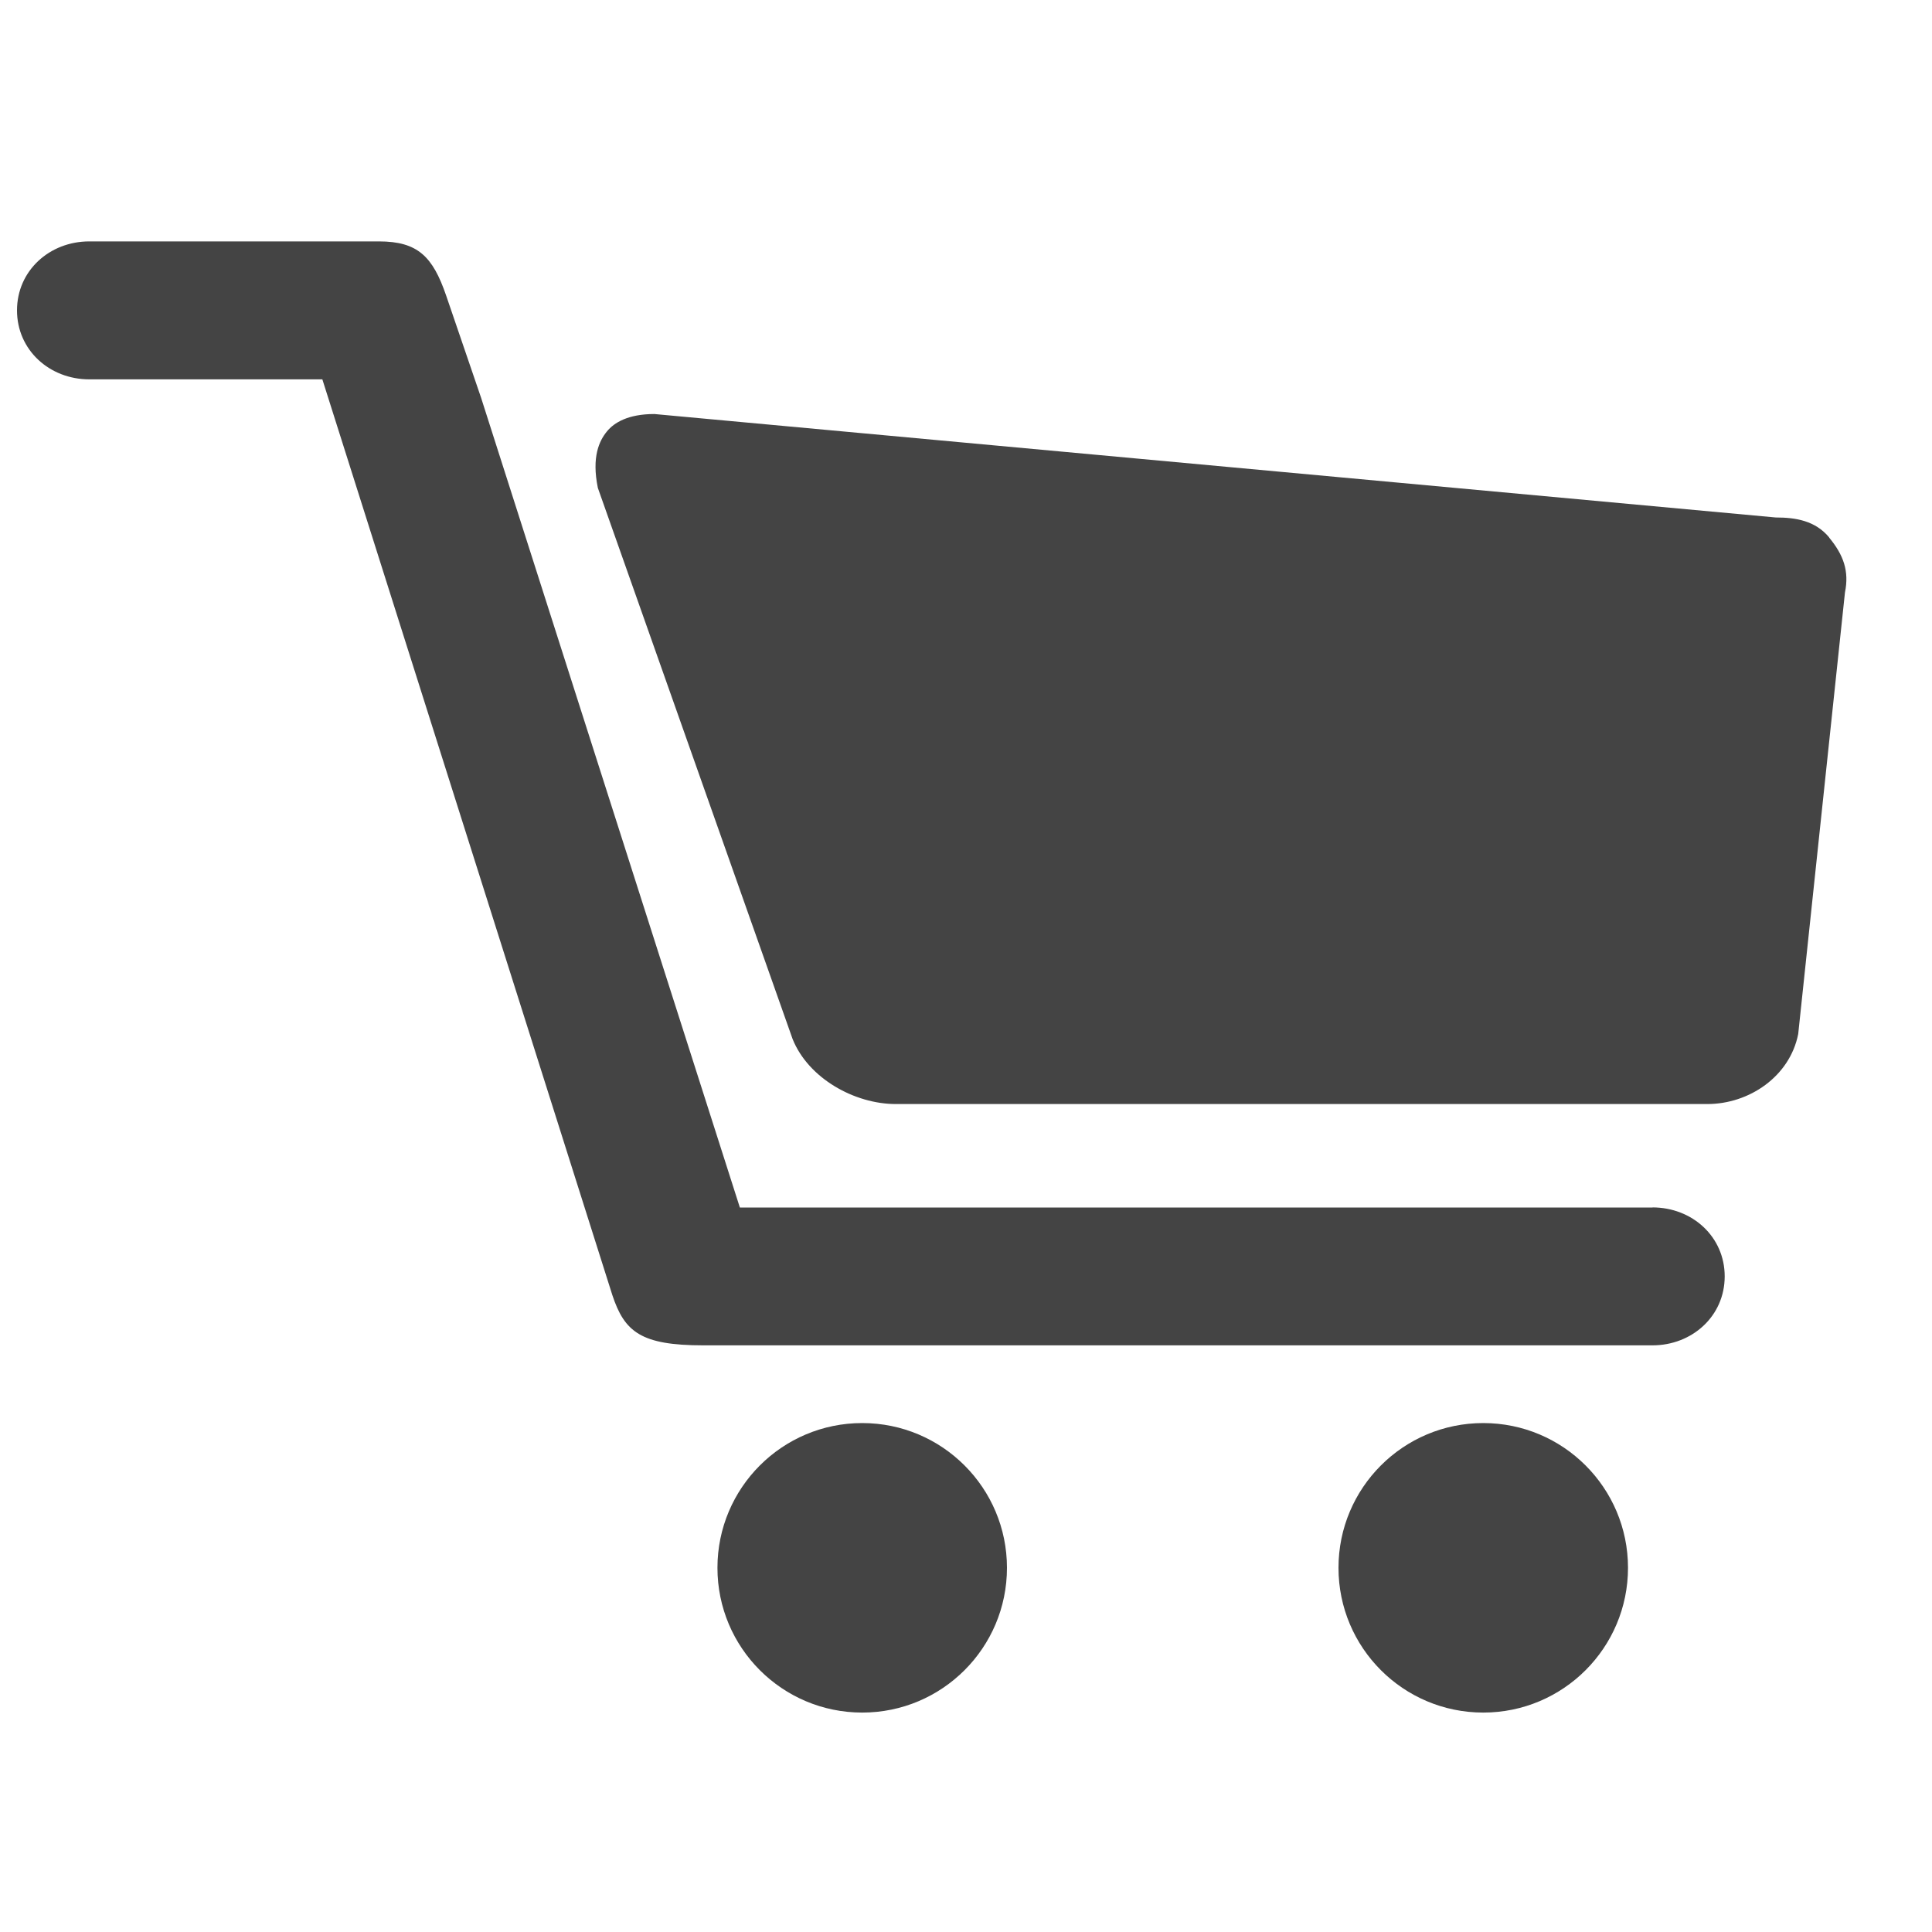
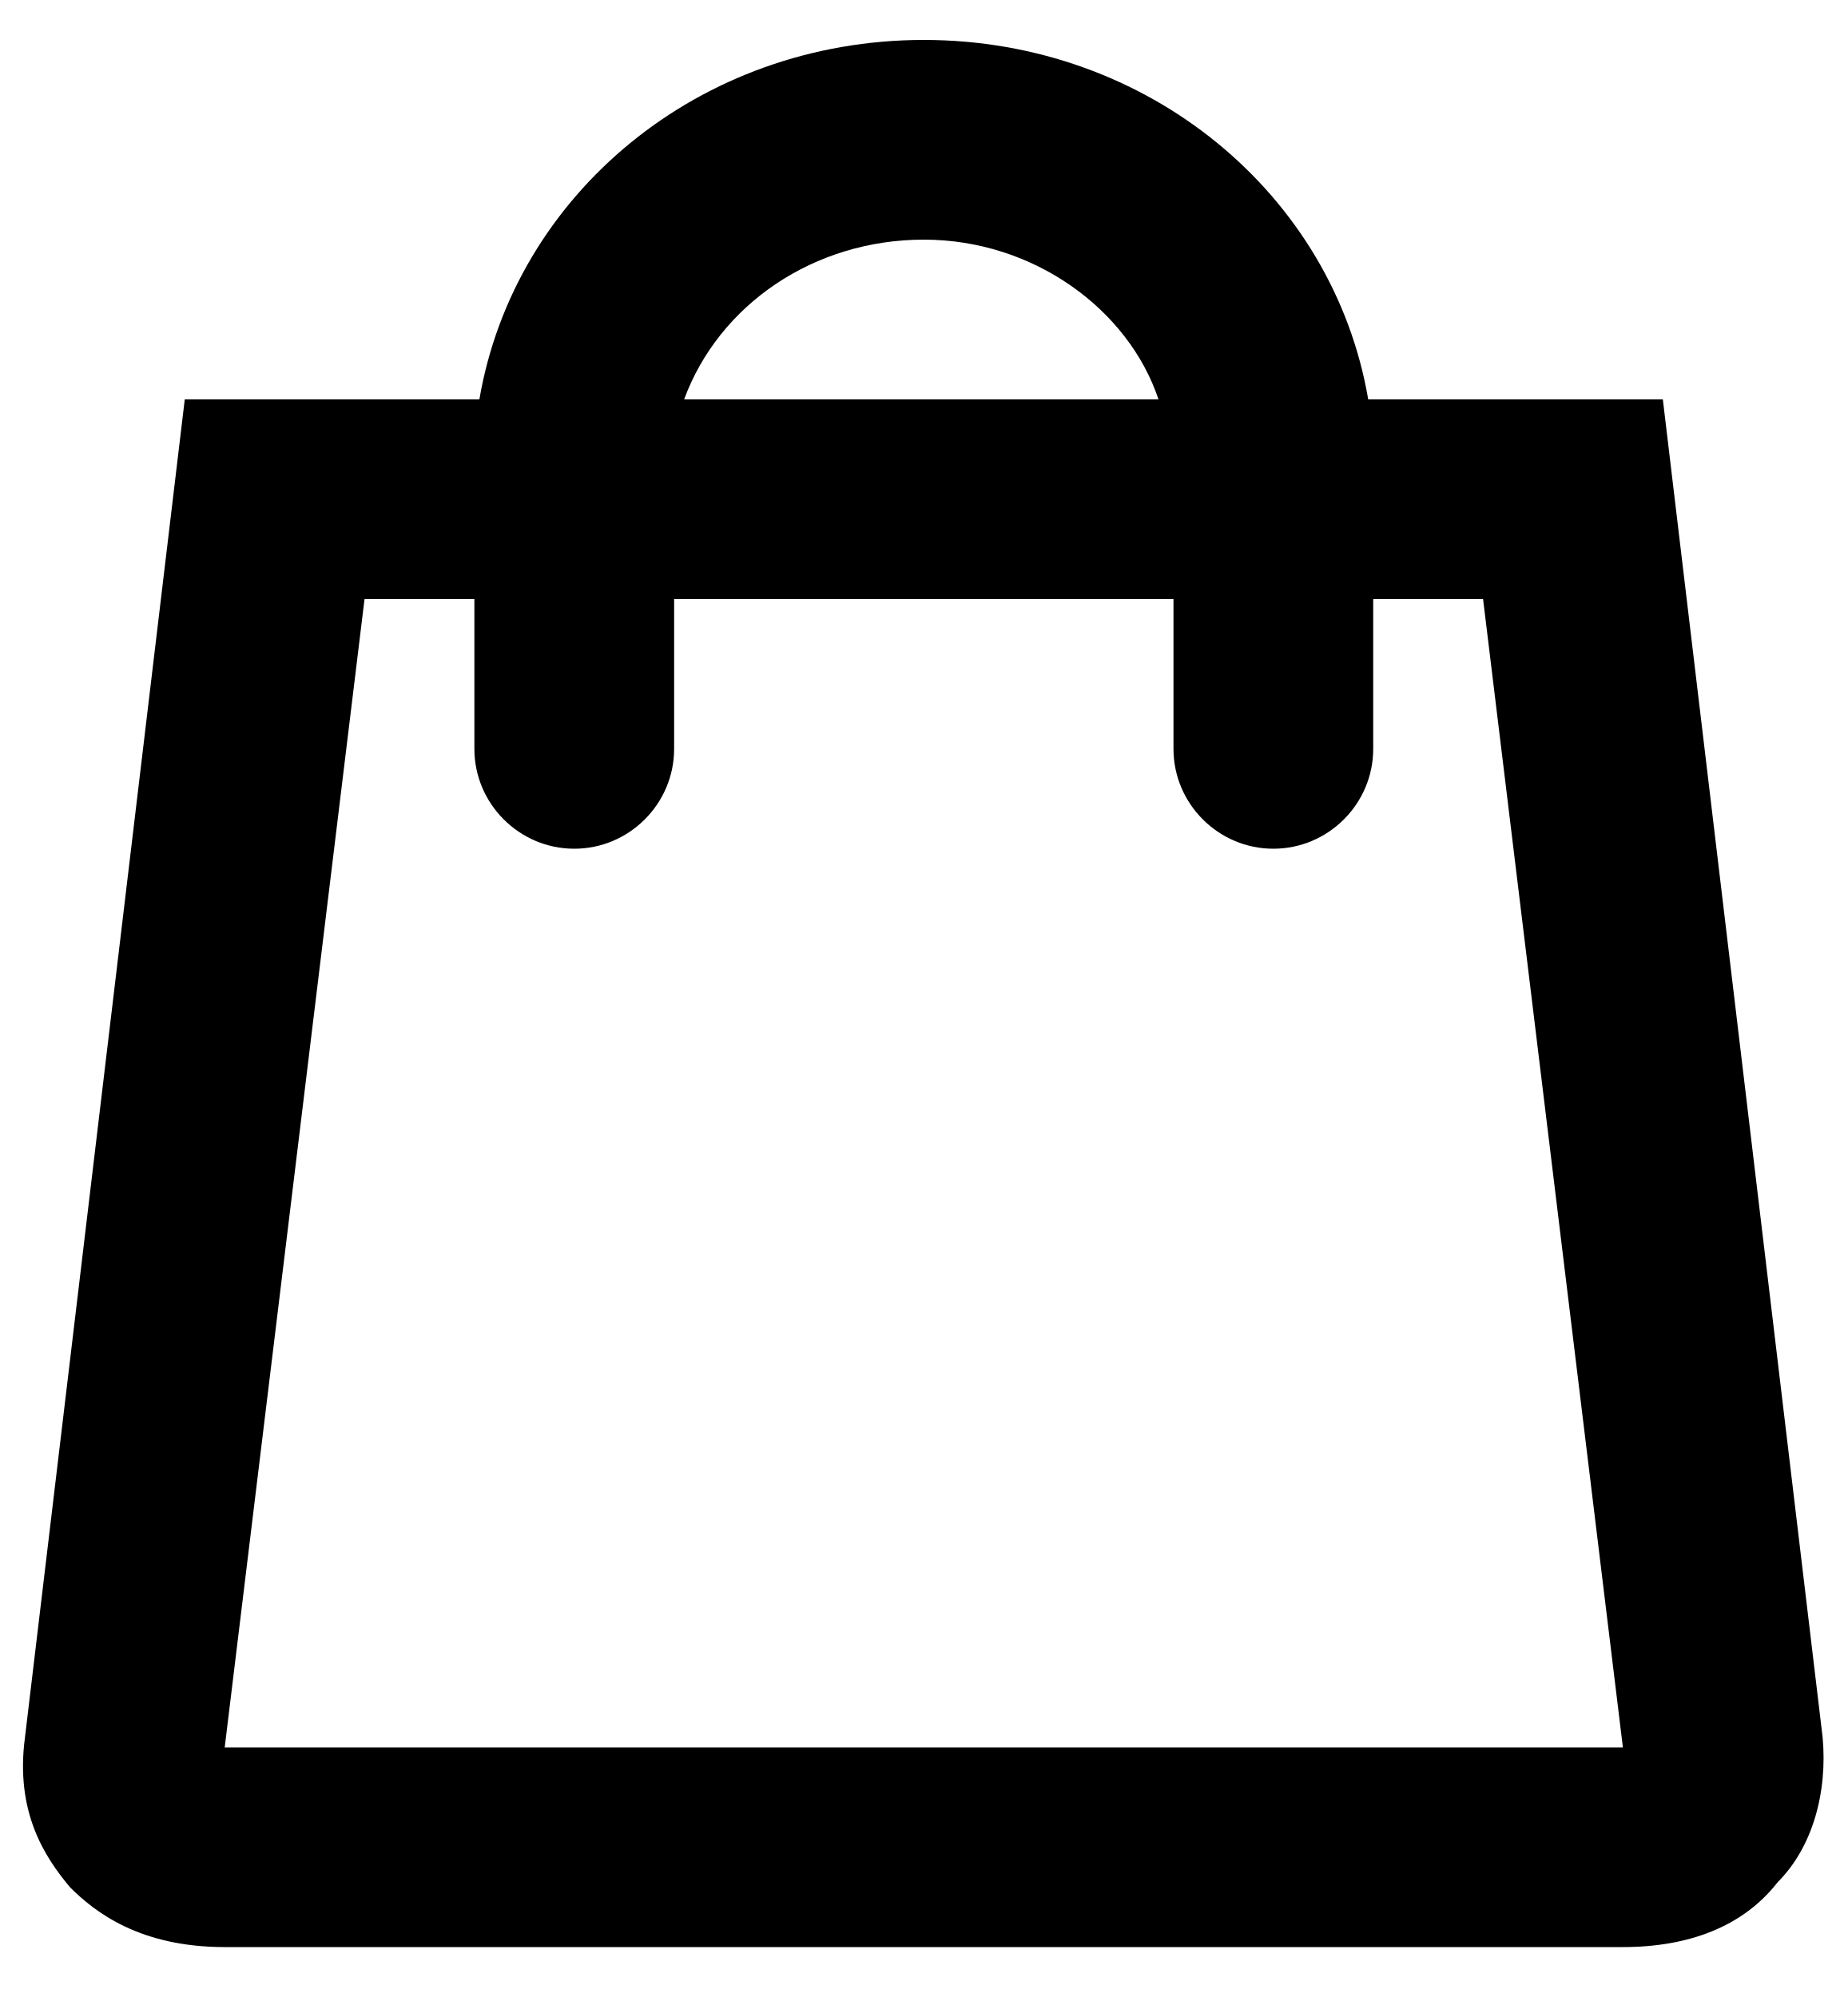
- <svg xmlns="http://www.w3.org/2000/svg" class="icon" width="20" height="20">
-   <path fill="#444" d="M18.936 5.564c-.144-.175-.35-.207-.55-.207h-.003L6.774 4.286c-.272 0-.417.089-.491.18-.079.096-.16.263-.094.585l2.016 5.705c.163.407.642.673 1.068.673h8.401c.433 0 .854-.285.941-.725l.484-4.571c.045-.221-.015-.388-.163-.567z" />
-   <path fill="#444" d="M17.107 12.5H7.659L4.98 4.117l-.362-1.059c-.138-.401-.292-.559-.695-.559H.924c-.411 0-.748.303-.748.714s.337.714.748.714h2.413l3.002 9.48c.126.38.295.52.942.52h9.825c.411 0 .748-.303.748-.714s-.336-.714-.748-.714zm-6.683 3.73a1.498 1.498 0 1 1-2.997 0 1.498 1.498 0 0 1 2.997 0zm6.429 0a1.498 1.498 0 1 1-2.997 0 1.498 1.498 0 0 1 2.997 0z" />
+ <svg aria-hidden="true" focusable="false" role="presentation" class="icon icon-cart" viewBox="0 0 37 40">
+   <path d="M36.5 34.8L33.3 8h-5.9C26.7 3.9 23 .8 18.5.8S10.3 3.9 9.6 8H3.7L.5 34.8c-.2 1.5.4 2.4.9 3 .5.5 1.4 1.2 3.1 1.2h28c1.3 0 2.4-.4 3.1-1.3.7-.7 1-1.8.9-2.9zm-18-30c2.2 0 4.1 1.4 4.7 3.2h-9.5c.7-1.9 2.6-3.2 4.8-3.2zM4.5 35l2.8-23h2.2v3c0 1.1.9 2 2 2s2-.9 2-2v-3h10v3c0 1.1.9 2 2 2s2-.9 2-2v-3h2.2l2.8 23h-28z" />
</svg>
